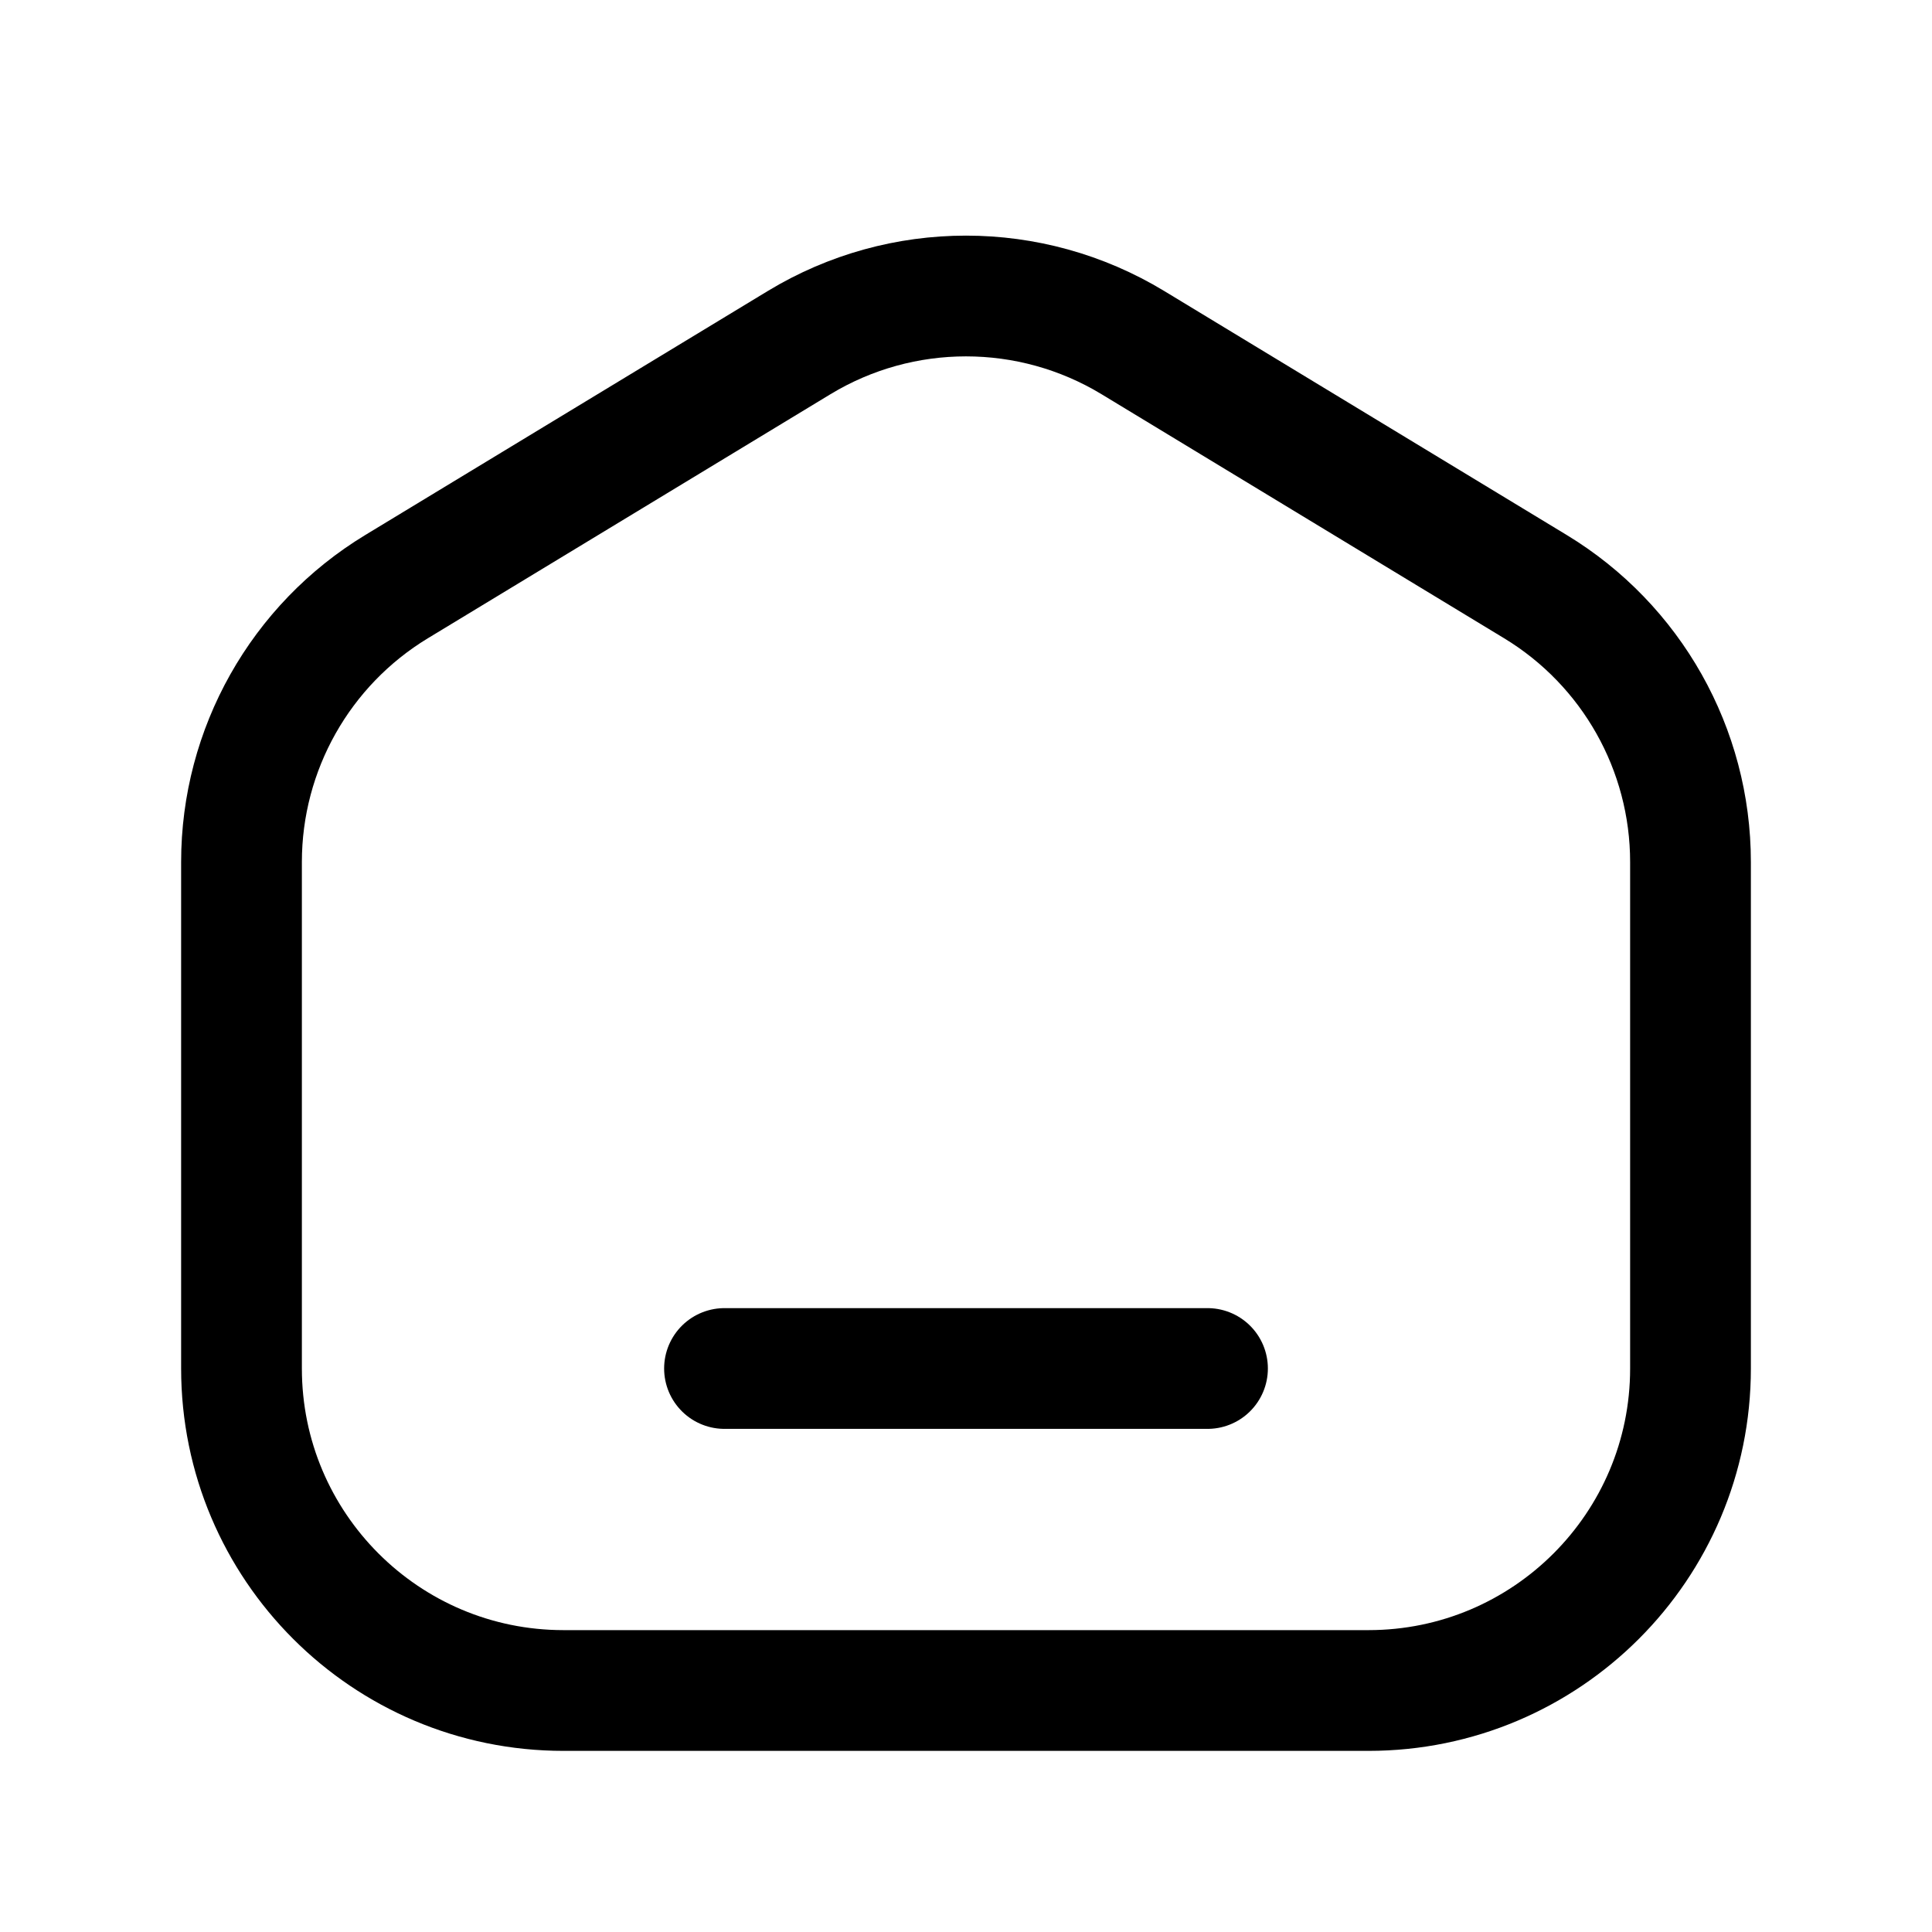
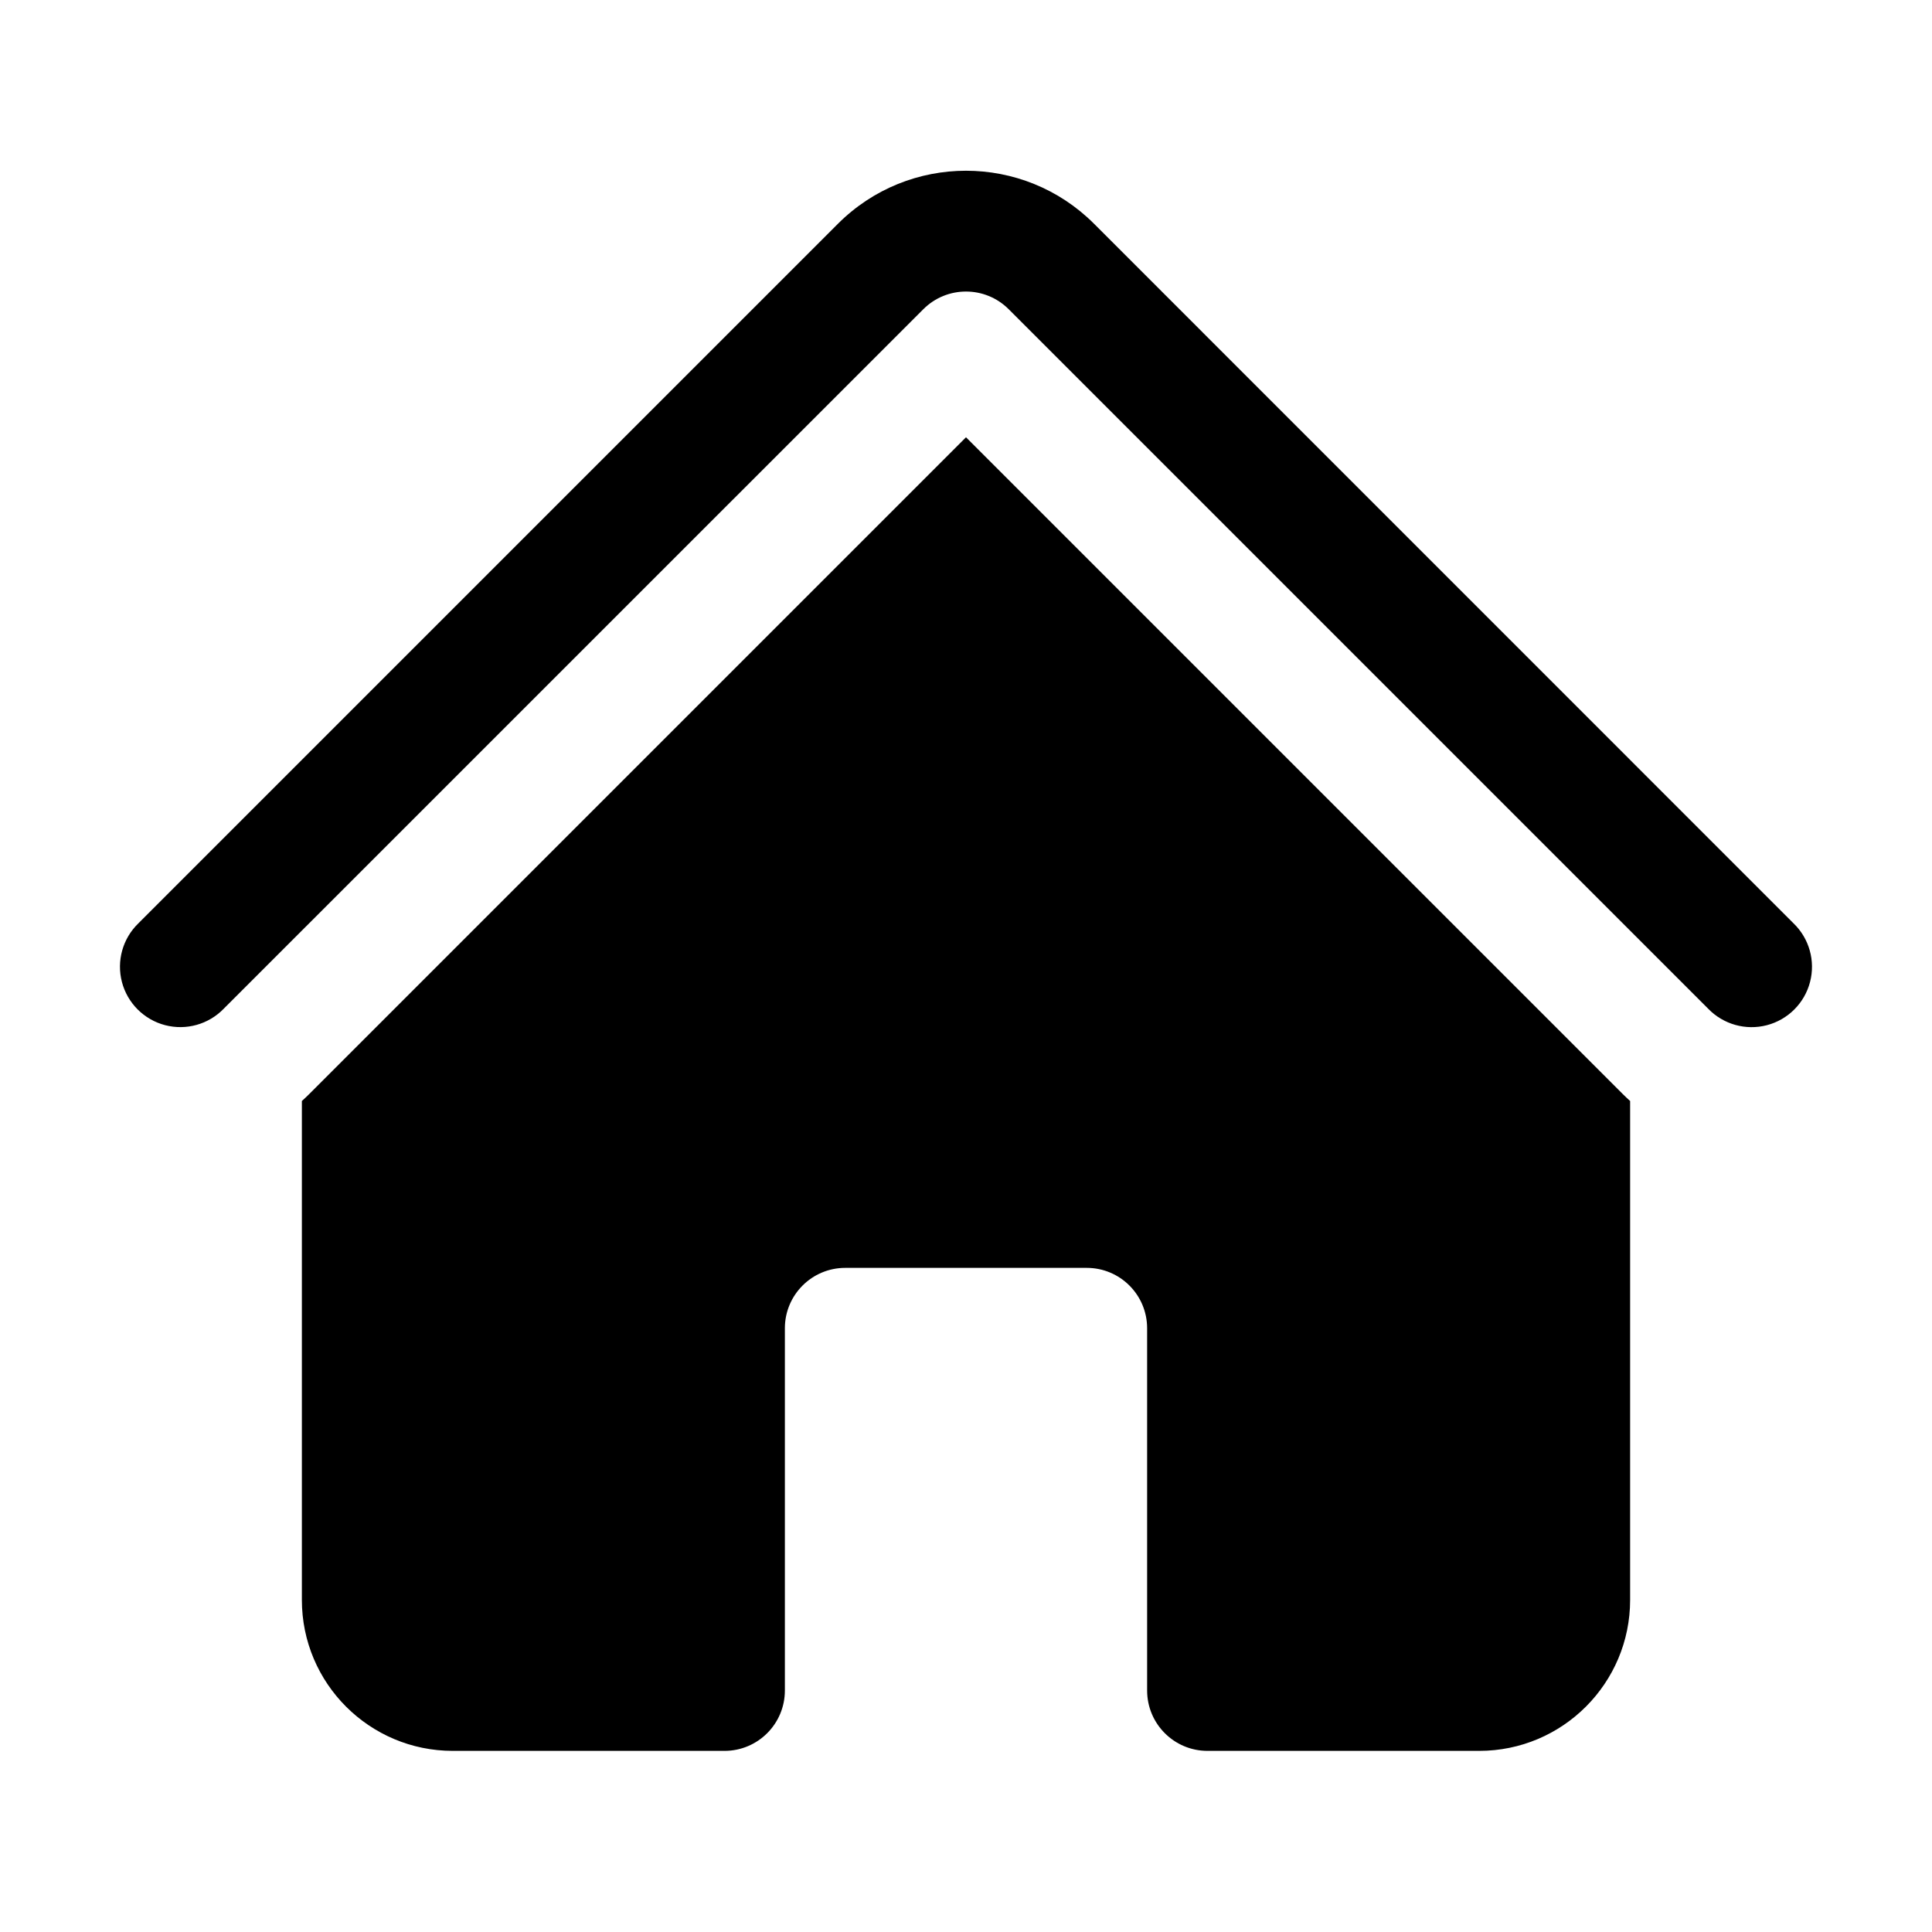
- <svg xmlns="http://www.w3.org/2000/svg" width="24" height="24" stroke-width="1.5" viewBox="0 0 24 24" fill="none">
-   <path d="M17 21H7C4.791 21 3 19.209 3 17V10.708C3 9.309 3.731 8.012 4.927 7.287L9.927 4.256C11.201 3.484 12.799 3.484 14.073 4.256L19.073 7.287C20.269 8.012 21 9.309 21 10.708V17C21 19.209 19.209 21 17 21Z" stroke="currentColor" stroke-linecap="round" stroke-linejoin="round" />
-   <path d="M9 17H15" stroke="currentColor" stroke-linecap="round" stroke-linejoin="round" />
+ <svg xmlns="http://www.w3.org/2000/svg" viewBox="0 0 24 24" fill="currentColor" class="size-6">
+   <path d="M11.47 3.841a.75.75 0 0 1 1.06 0l8.69 8.69a.75.75 0 1 0 1.06-1.061l-8.689-8.69a2.25 2.25 0 0 0-3.182 0l-8.69 8.69a.75.75 0 1 0 1.061 1.06l8.69-8.689Z" />
+   <path d="m12 5.432 8.159 8.159c.03.03.06.058.091.086v6.198c0 1.035-.84 1.875-1.875 1.875H15a.75.75 0 0 1-.75-.75v-4.5a.75.75 0 0 0-.75-.75h-3a.75.75 0 0 0-.75.75V21a.75.75 0 0 1-.75.75H5.625a1.875 1.875 0 0 1-1.875-1.875v-6.198a2.29 2.29 0 0 0 .091-.086L12 5.432Z" />
</svg>
